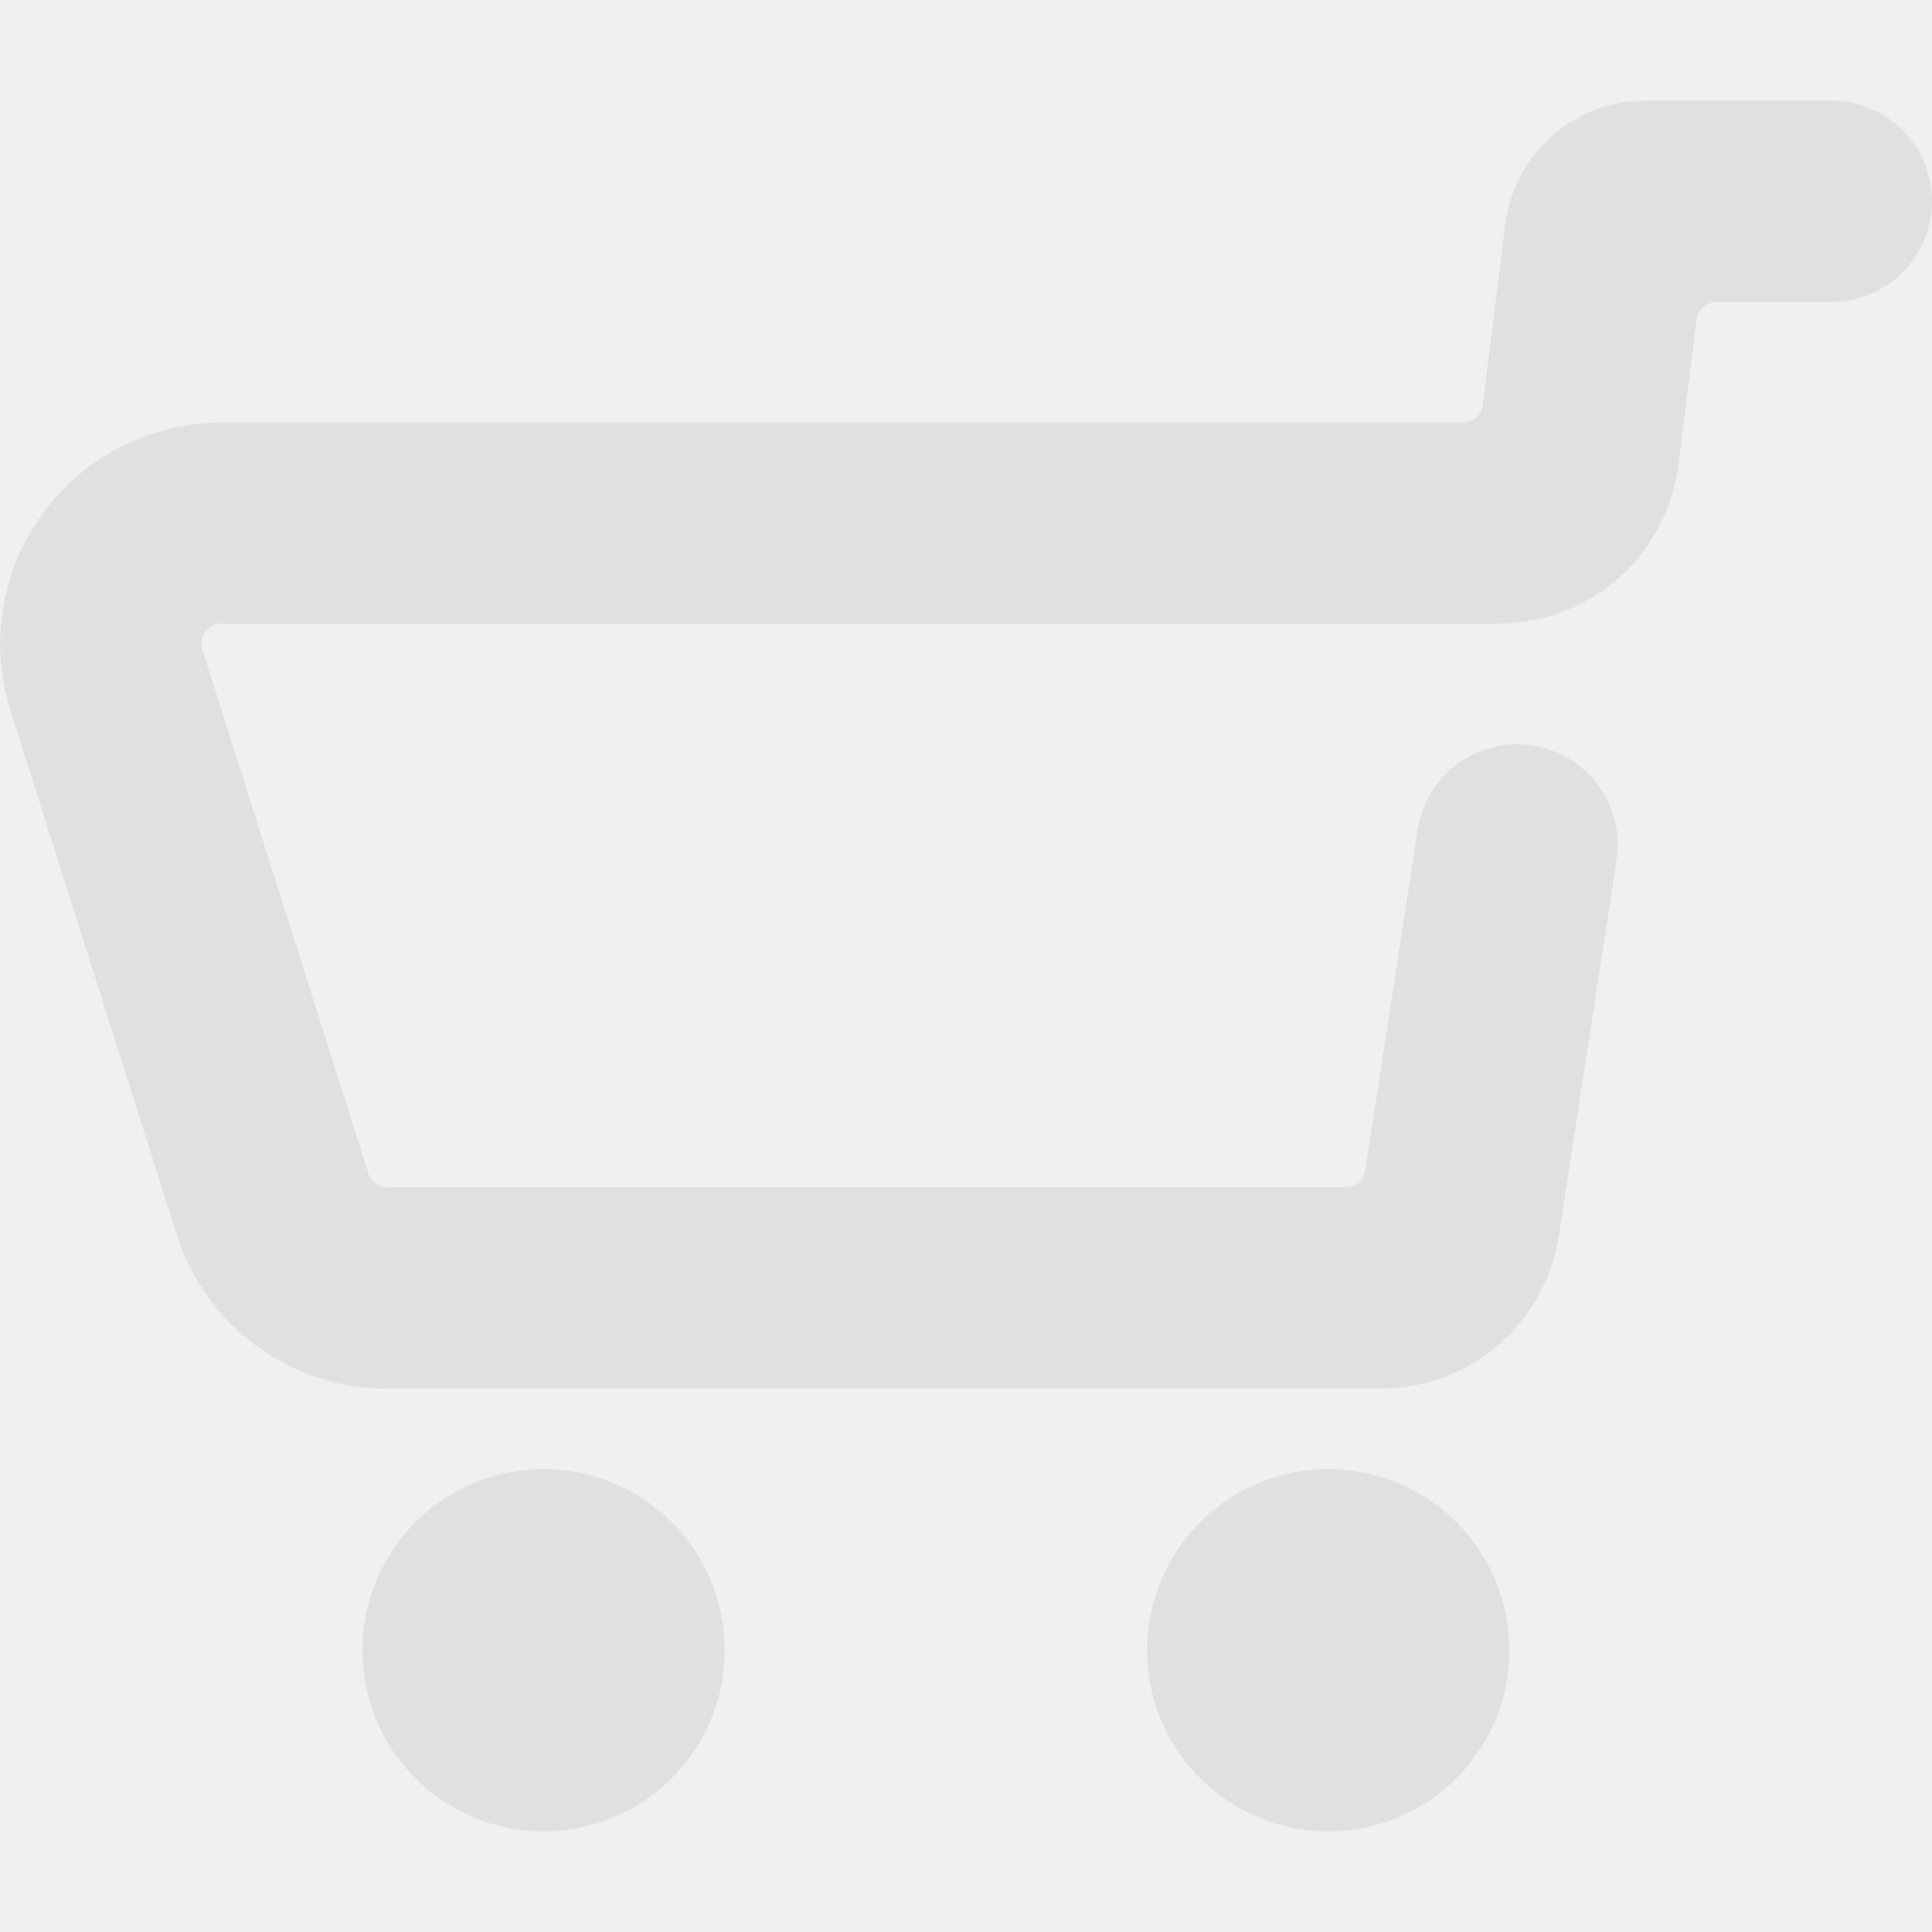
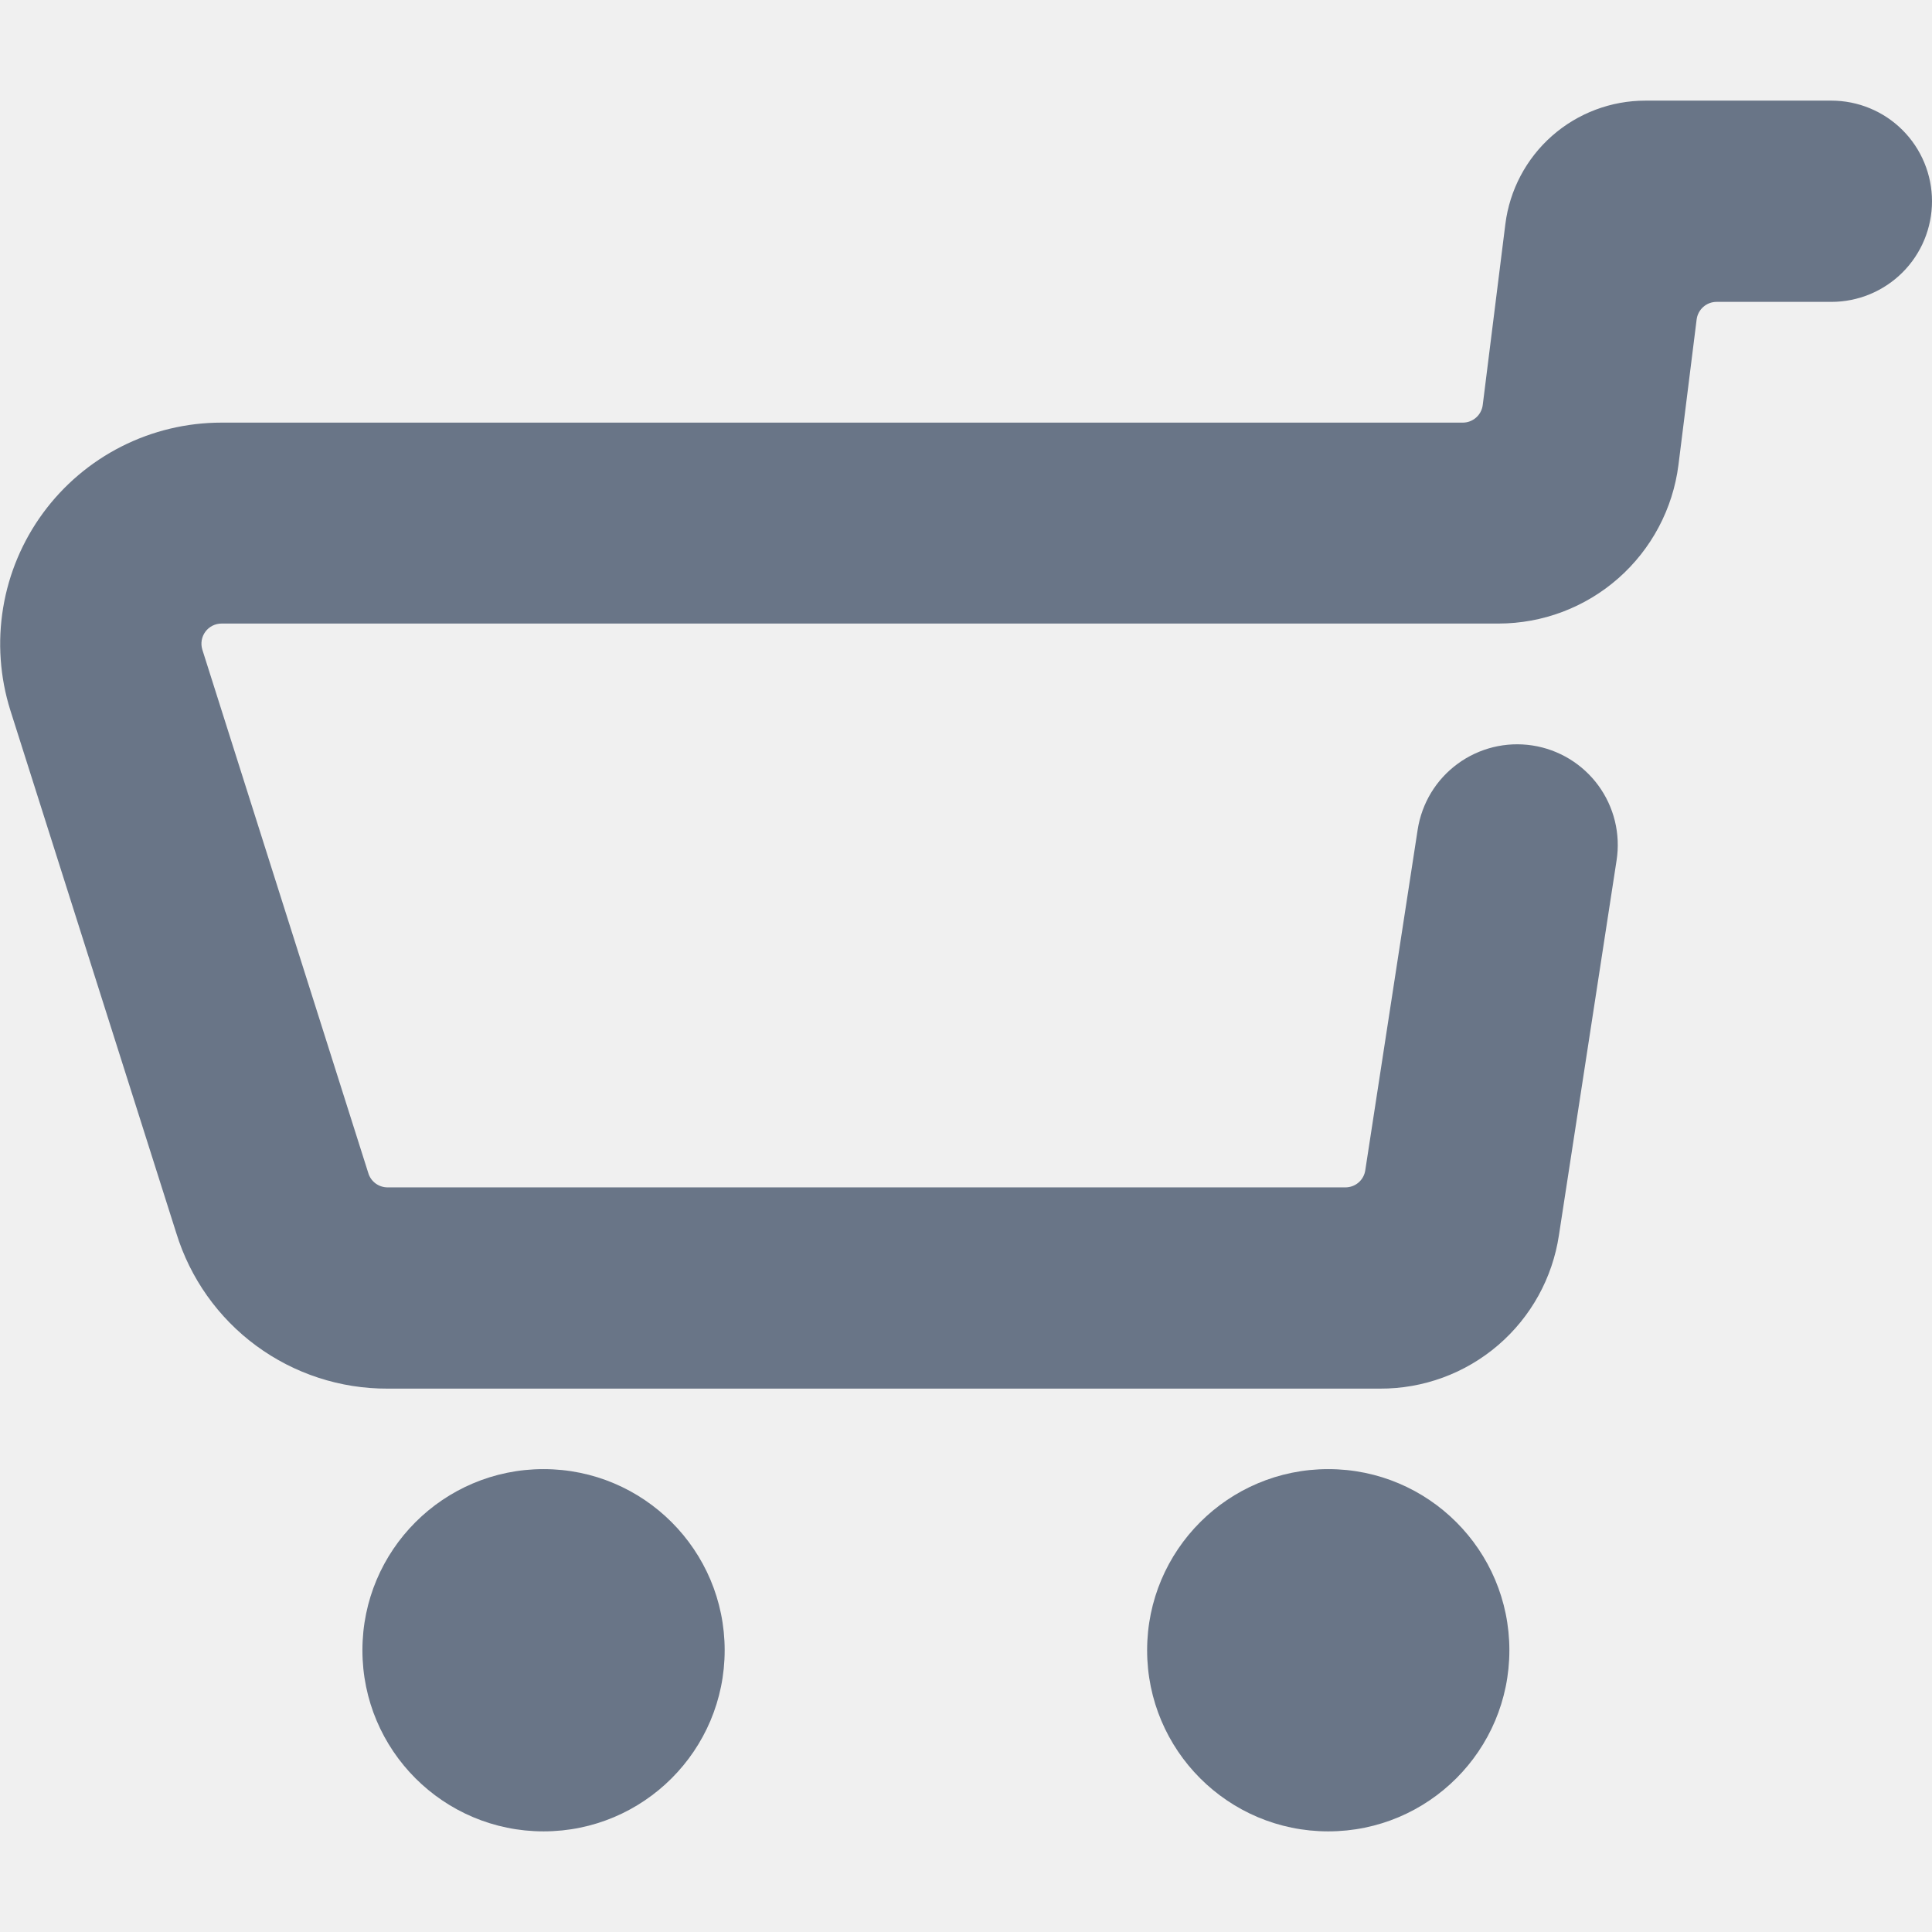
<svg xmlns="http://www.w3.org/2000/svg" width="80" height="80" viewBox="0 0 80 80">
  <g clip-path="url(#clip0)">
-     <path d="M80 8.333C80 7.786 79.892 7.244 79.683 6.739C79.474 6.233 79.167 5.774 78.78 5.387C78.393 5 77.934 4.693 77.428 4.484C76.922 4.274 76.381 4.167 75.834 4.167H68.137C66.713 4.165 65.338 4.684 64.269 5.624C63.2 6.565 62.512 7.864 62.334 9.277L61.397 16.77C61.372 16.971 61.274 17.157 61.122 17.291C60.969 17.426 60.773 17.5 60.57 17.5H9.174C7.734 17.499 6.315 17.838 5.031 18.488C3.746 19.139 2.634 20.082 1.782 21.243C0.931 22.403 0.364 23.748 0.13 25.168C-0.105 26.588 -0.002 28.044 0.43 29.417L7.3 51.06C7.875 52.93 9.035 54.566 10.611 55.726C12.187 56.885 14.094 57.508 16.05 57.5H57.14C58.934 57.508 60.671 56.87 62.032 55.702C63.394 54.534 64.289 52.914 64.553 51.14L66.94 35.62C67.023 35.079 66.999 34.527 66.869 33.996C66.739 33.464 66.505 32.964 66.182 32.522C65.858 32.081 65.451 31.708 64.983 31.424C64.515 31.14 63.996 30.951 63.455 30.868C62.914 30.785 62.362 30.809 61.831 30.939C61.3 31.07 60.799 31.303 60.358 31.627C59.916 31.95 59.543 32.358 59.259 32.825C58.976 33.293 58.787 33.812 58.703 34.353L56.533 48.46C56.504 48.657 56.404 48.837 56.253 48.967C56.102 49.096 55.909 49.167 55.71 49.167H16.05C15.869 49.167 15.692 49.108 15.547 49C15.402 48.891 15.297 48.738 15.247 48.563L8.377 26.897C8.339 26.772 8.331 26.64 8.353 26.512C8.375 26.384 8.427 26.262 8.504 26.158C8.581 26.053 8.682 25.968 8.799 25.909C8.915 25.851 9.043 25.82 9.174 25.82H62.053C63.88 25.818 65.643 25.151 67.013 23.944C68.384 22.736 69.268 21.071 69.5 19.26L70.254 13.23C70.279 13.028 70.377 12.843 70.529 12.709C70.681 12.574 70.877 12.5 71.08 12.5H75.834C76.381 12.5 76.922 12.392 77.428 12.183C77.934 11.973 78.393 11.666 78.78 11.28C79.167 10.893 79.474 10.433 79.683 9.928C79.892 9.422 80 8.88 80 8.333Z" fill="#E0E0E2" />
-     <path d="M22.507 75.833C26.649 75.833 30.007 72.475 30.007 68.333C30.007 64.191 26.649 60.833 22.507 60.833C18.365 60.833 15.007 64.191 15.007 68.333C15.007 72.475 18.365 75.833 22.507 75.833Z" fill="#E0E0E2" />
-     <path d="M55 75.833C59.142 75.833 62.5 72.475 62.5 68.333C62.5 64.191 59.142 60.833 55 60.833C50.858 60.833 47.5 64.191 47.5 68.333C47.5 72.475 50.858 75.833 55 75.833Z" fill="#E0E0E2" />
+     <path d="M80 8.333C80 7.786 79.892 7.244 79.683 6.739C79.474 6.233 79.167 5.774 78.78 5.387C78.393 5 77.934 4.693 77.428 4.484C76.922 4.274 76.381 4.167 75.834 4.167H68.137C66.713 4.165 65.338 4.684 64.269 5.624C63.2 6.565 62.512 7.864 62.334 9.277L61.397 16.77C61.372 16.971 61.274 17.157 61.122 17.291C60.969 17.426 60.773 17.5 60.57 17.5H9.174C7.734 17.499 6.315 17.838 5.031 18.488C3.746 19.139 2.634 20.082 1.782 21.243C0.931 22.403 0.364 23.748 0.13 25.168C-0.105 26.588 -0.002 28.044 0.43 29.417L7.3 51.06C7.875 52.93 9.035 54.566 10.611 55.726C12.187 56.885 14.094 57.508 16.05 57.5H57.14C58.934 57.508 60.671 56.87 62.032 55.702C63.394 54.534 64.289 52.914 64.553 51.14L66.94 35.62C67.023 35.079 66.999 34.527 66.869 33.996C66.739 33.464 66.505 32.964 66.182 32.522C65.858 32.081 65.451 31.708 64.983 31.424C64.515 31.14 63.996 30.951 63.455 30.868C62.914 30.785 62.362 30.809 61.831 30.939C61.3 31.07 60.799 31.303 60.358 31.627C59.916 31.95 59.543 32.358 59.259 32.825C58.976 33.293 58.787 33.812 58.703 34.353L56.533 48.46C56.504 48.657 56.404 48.837 56.253 48.967C56.102 49.096 55.909 49.167 55.71 49.167H16.05C15.869 49.167 15.692 49.108 15.547 49C15.402 48.891 15.297 48.738 15.247 48.563L8.377 26.897C8.339 26.772 8.331 26.64 8.353 26.512C8.375 26.384 8.427 26.262 8.504 26.158C8.581 26.053 8.682 25.968 8.799 25.909C8.915 25.851 9.043 25.82 9.174 25.82H62.053C63.88 25.818 65.643 25.151 67.013 23.944C68.384 22.736 69.268 21.071 69.5 19.26L70.254 13.23C70.279 13.028 70.377 12.843 70.529 12.709C70.681 12.574 70.877 12.5 71.08 12.5H75.834C76.381 12.5 76.922 12.392 77.428 12.183C77.934 11.973 78.393 11.666 78.78 11.28C79.167 10.893 79.474 10.433 79.683 9.928C79.892 9.422 80 8.88 80 8.333Z" fill="#697587" />
+     <path d="M22.507 75.833C26.649 75.833 30.007 72.475 30.007 68.333C30.007 64.191 26.649 60.833 22.507 60.833C18.365 60.833 15.007 64.191 15.007 68.333C15.007 72.475 18.365 75.833 22.507 75.833Z" fill="#697587" />
+     <path d="M55 75.833C59.142 75.833 62.5 72.475 62.5 68.333C62.5 64.191 59.142 60.833 55 60.833C50.858 60.833 47.5 64.191 47.5 68.333C47.5 72.475 50.858 75.833 55 75.833Z" fill="#697587" />
  </g>
  <defs>
    <clipPath id="clip0">
      <rect width="80" height="80" fill="white" />
    </clipPath>
  </defs>
</svg>
